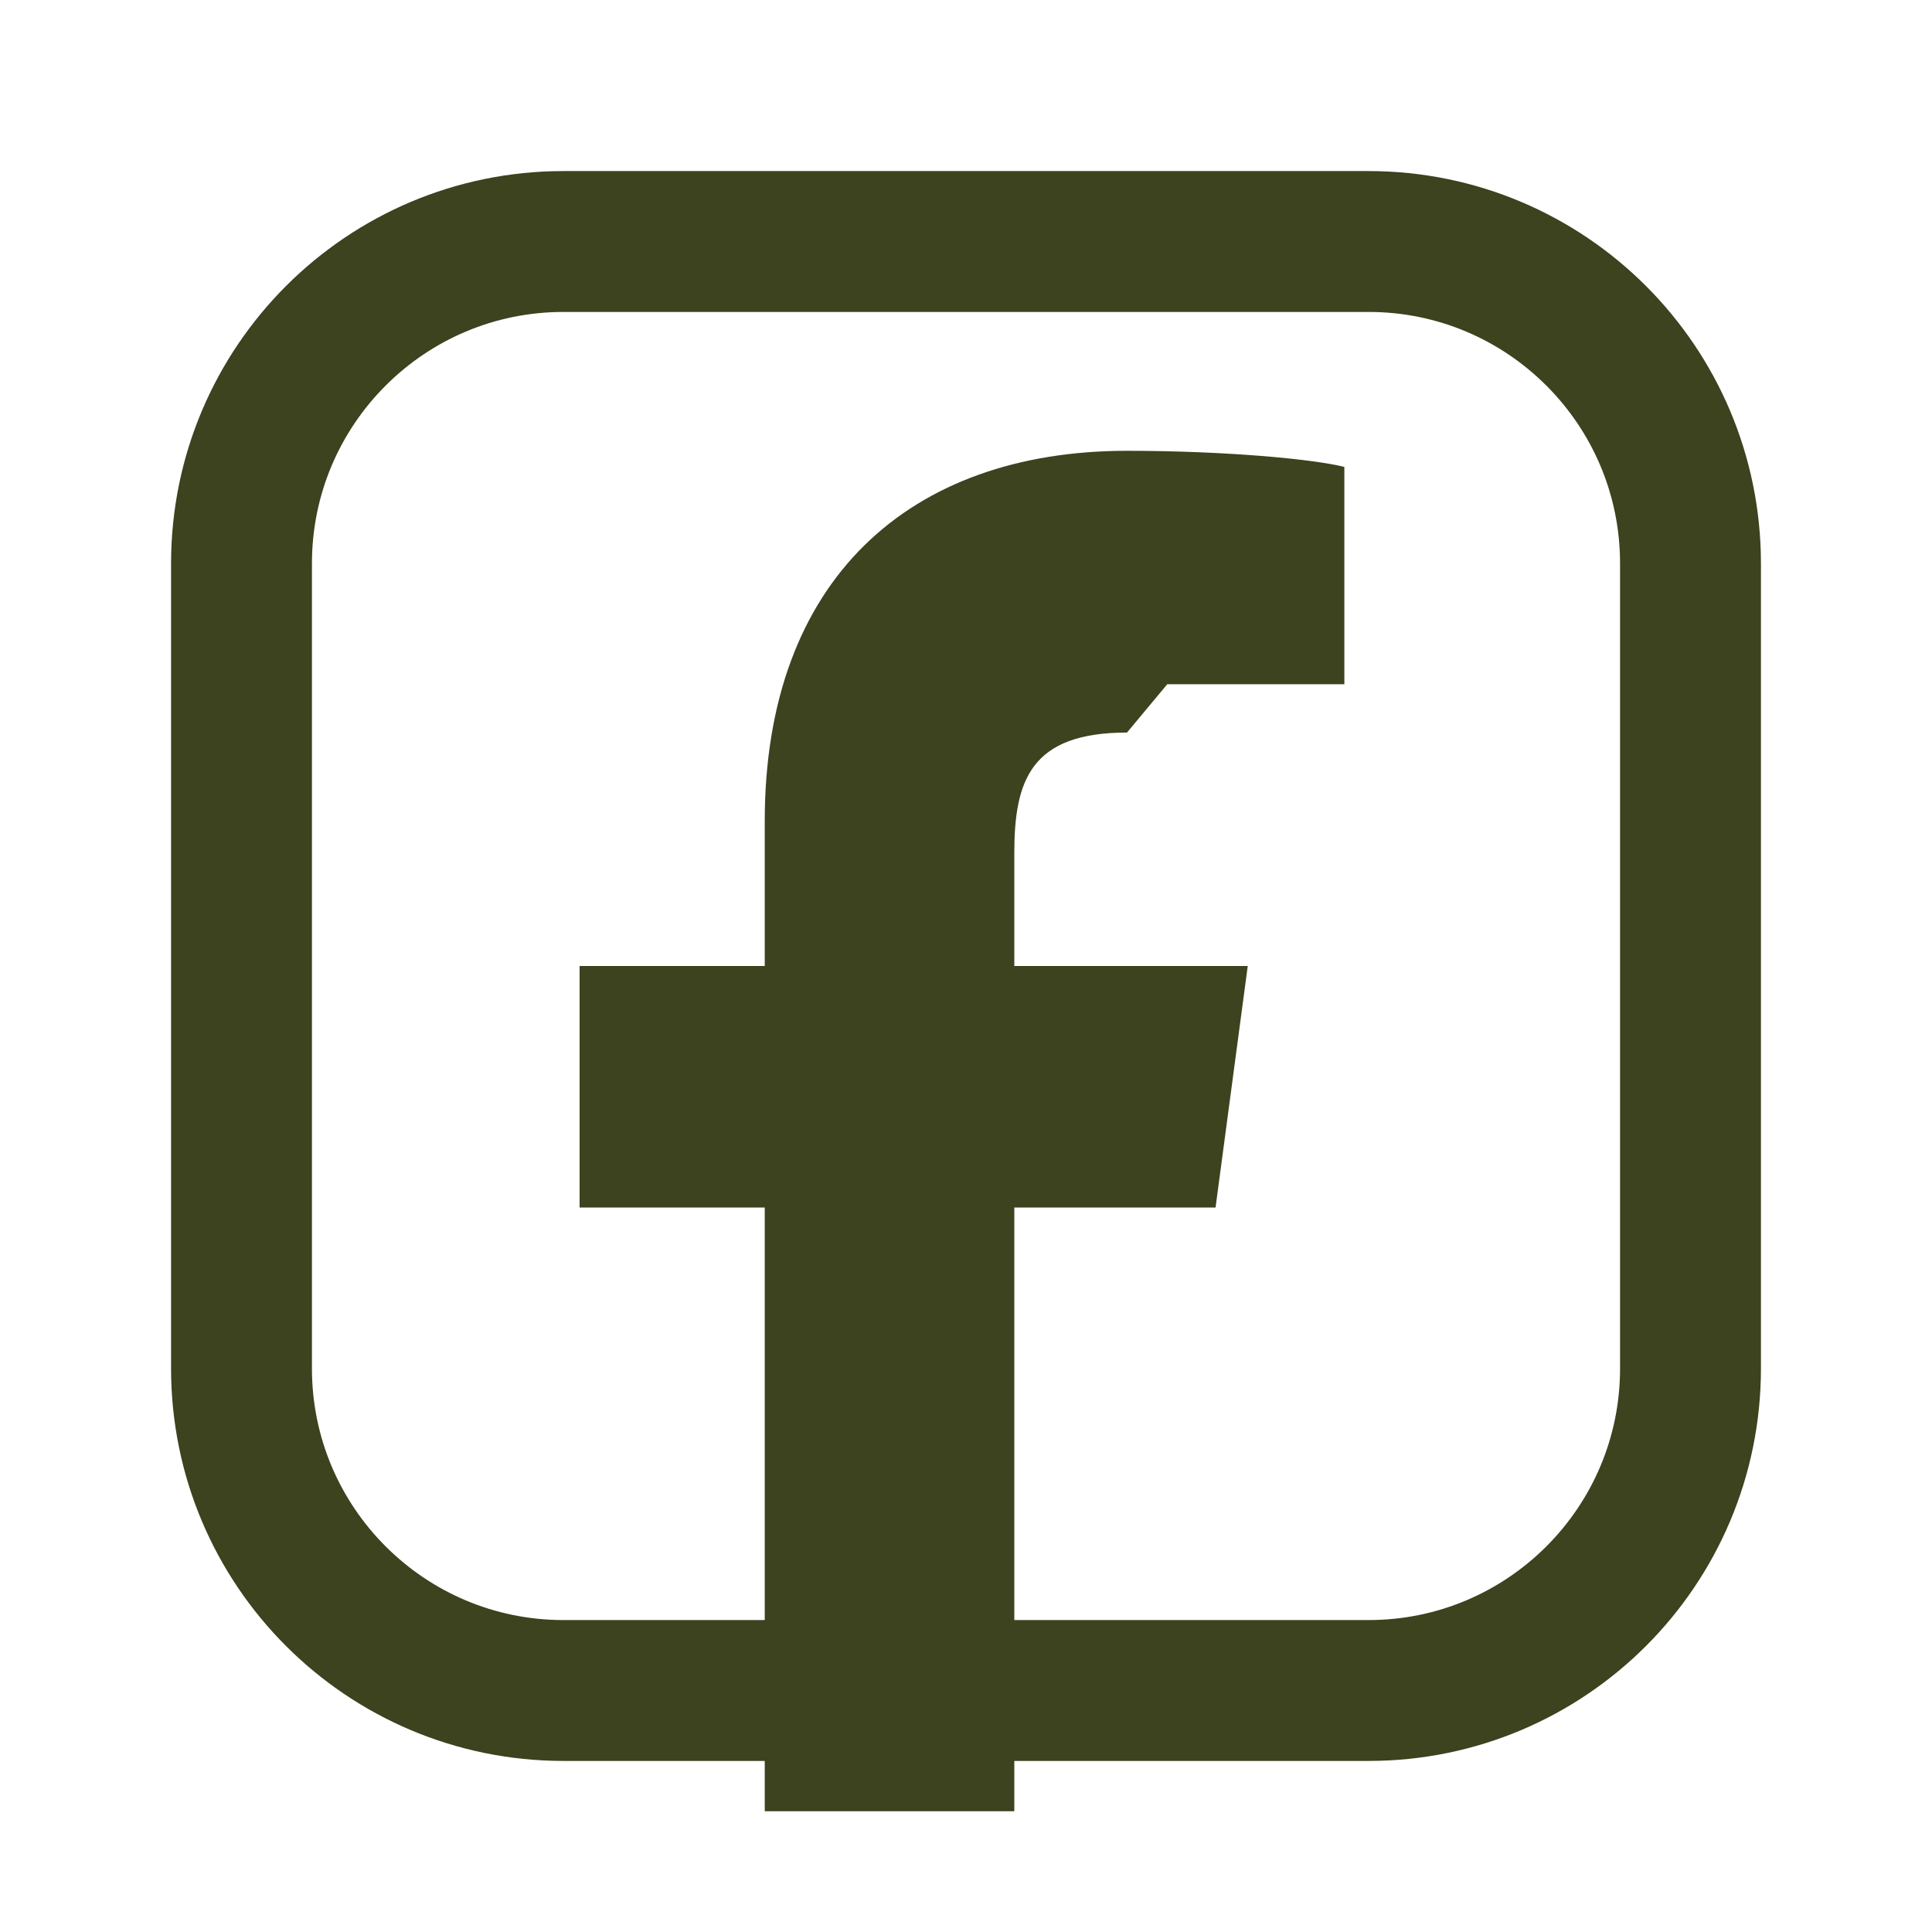
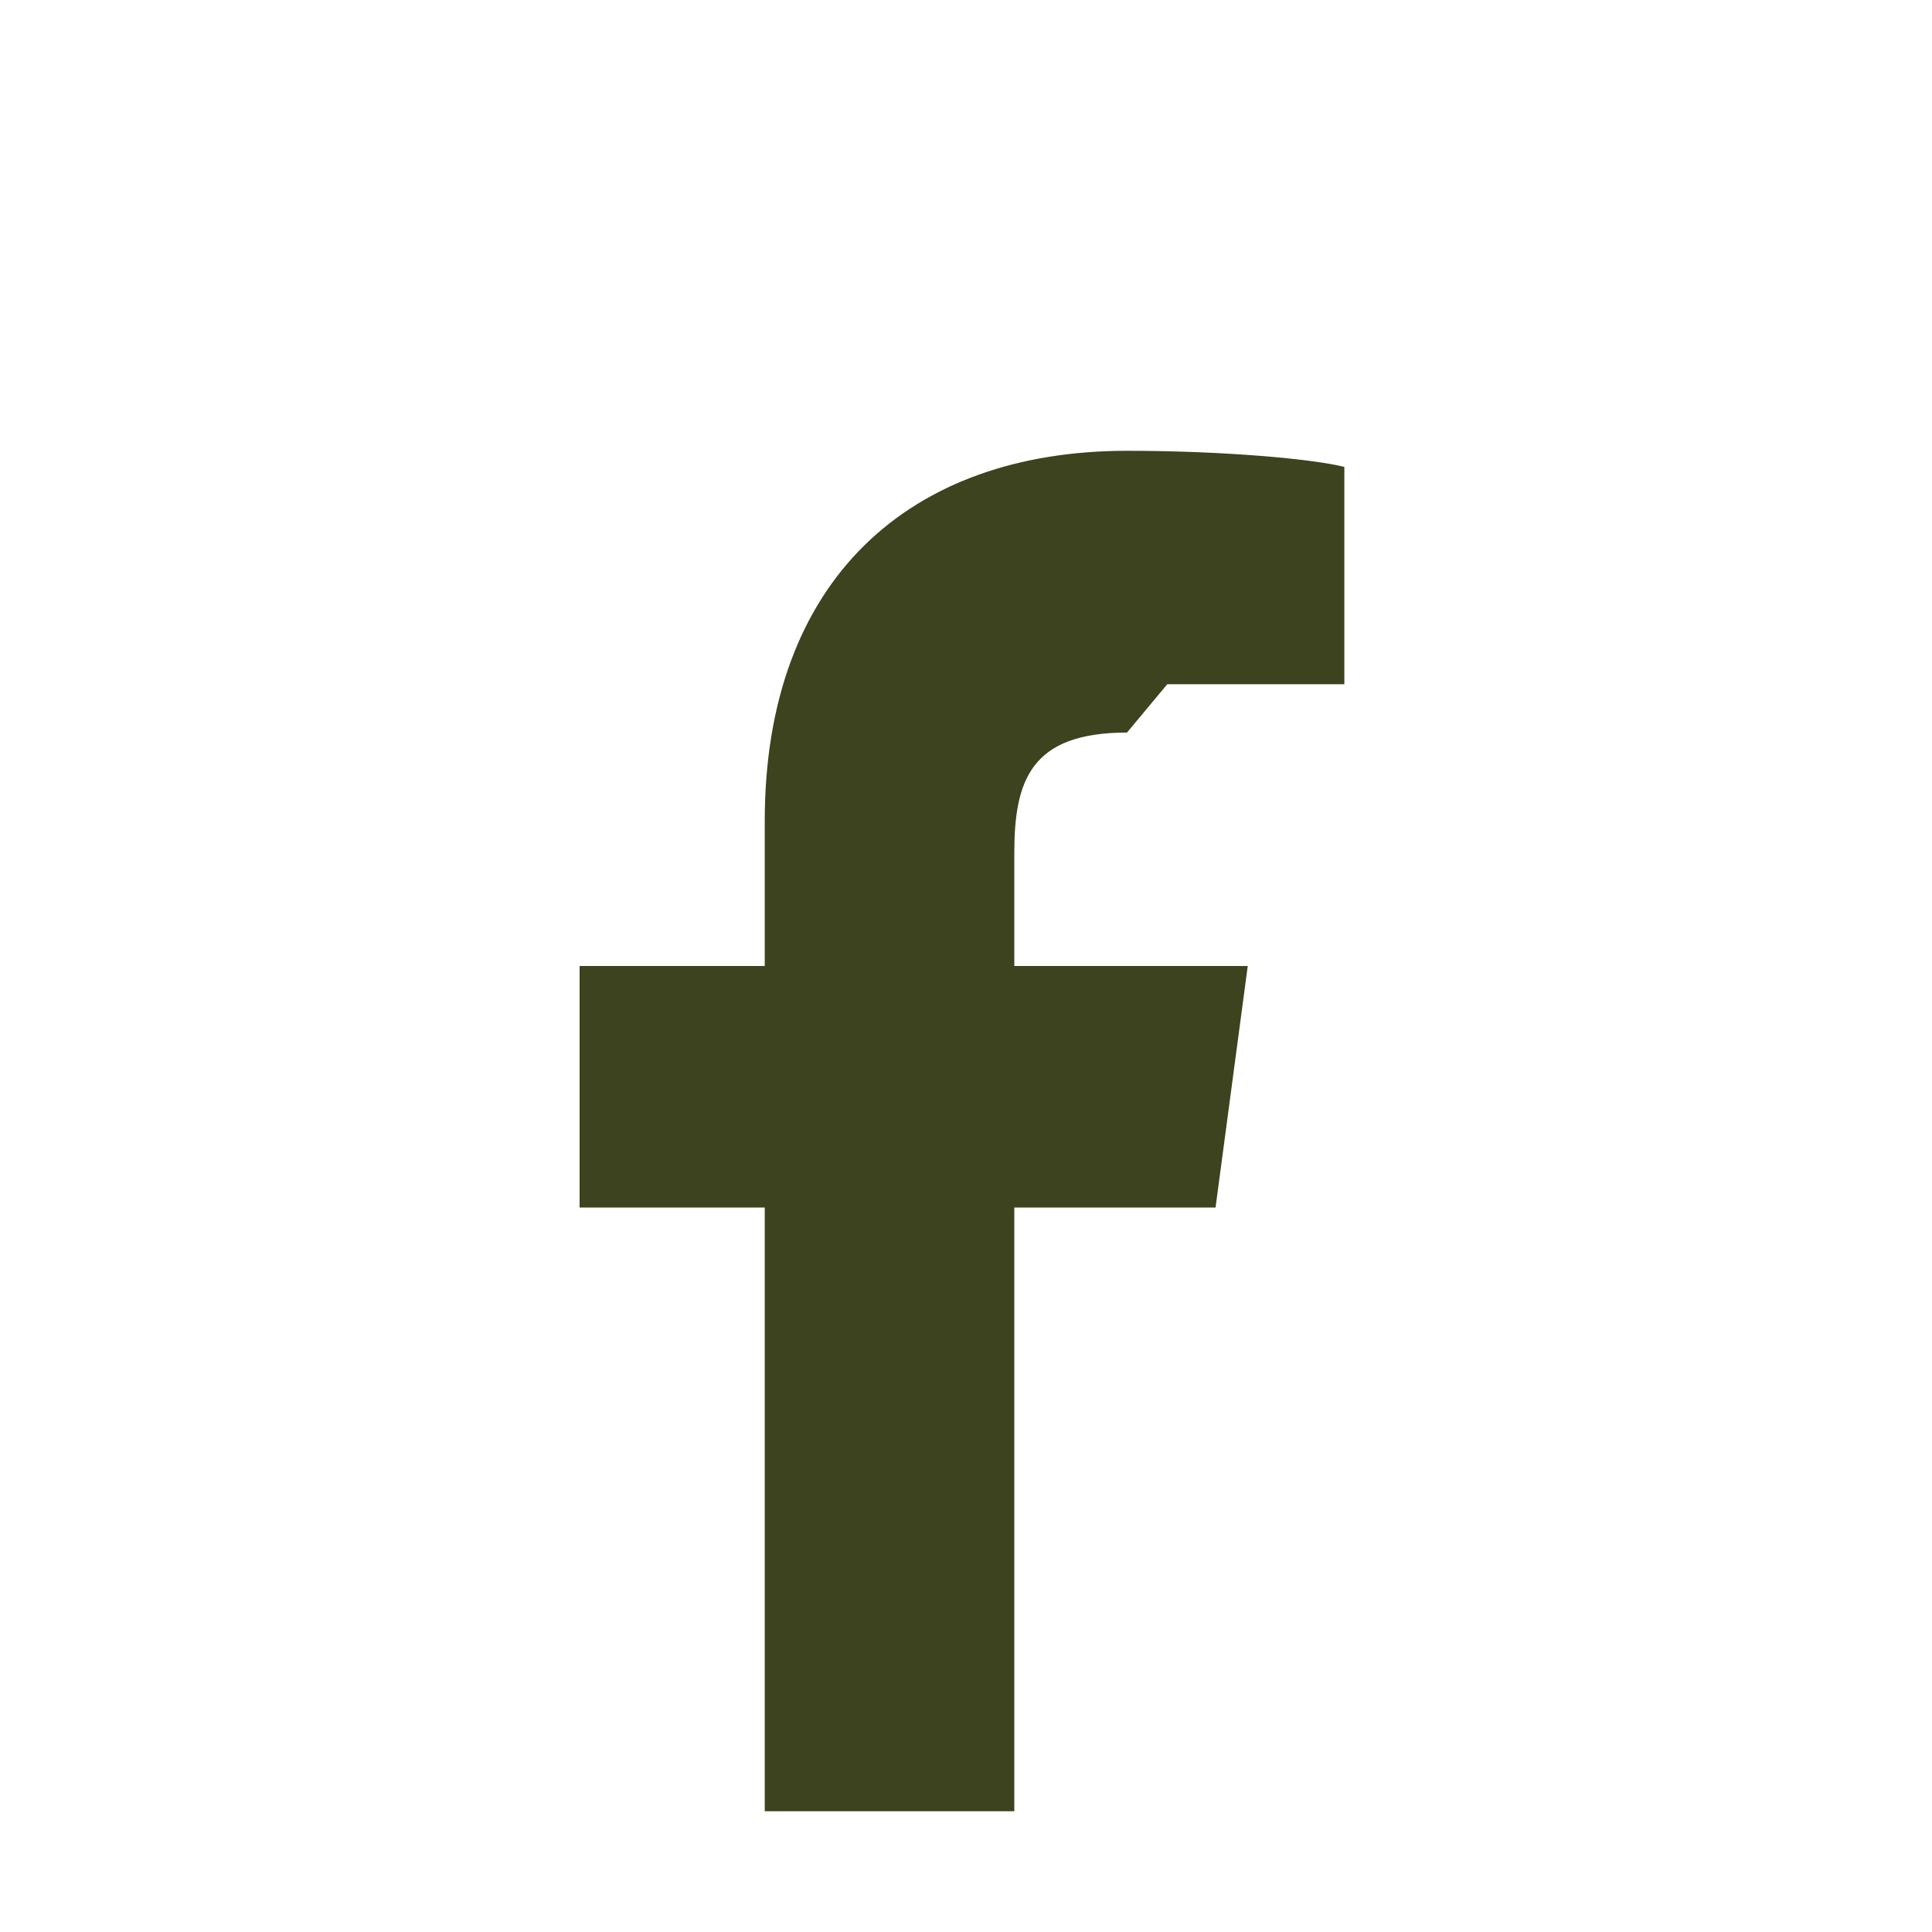
<svg xmlns="http://www.w3.org/2000/svg" width="24" height="24" viewBox="0 0 24 24" fill="none">
  <path d="M14.5 8.5h2.2V5.8c-.4-.1-1.5-.2-2.7-.2-2.7 0-4.5 1.6-4.5 4.6V12H7.2v3h2.3v7.5h3.1V15h2.5l.4-3h-2.9V10.6c0-.9.2-1.5 1.4-1.5Z" fill="#3D421F" />
-   <rect x="3" y="3" width="18" height="18" rx="4" stroke="#3D421F" stroke-width="1.75" />
</svg>
